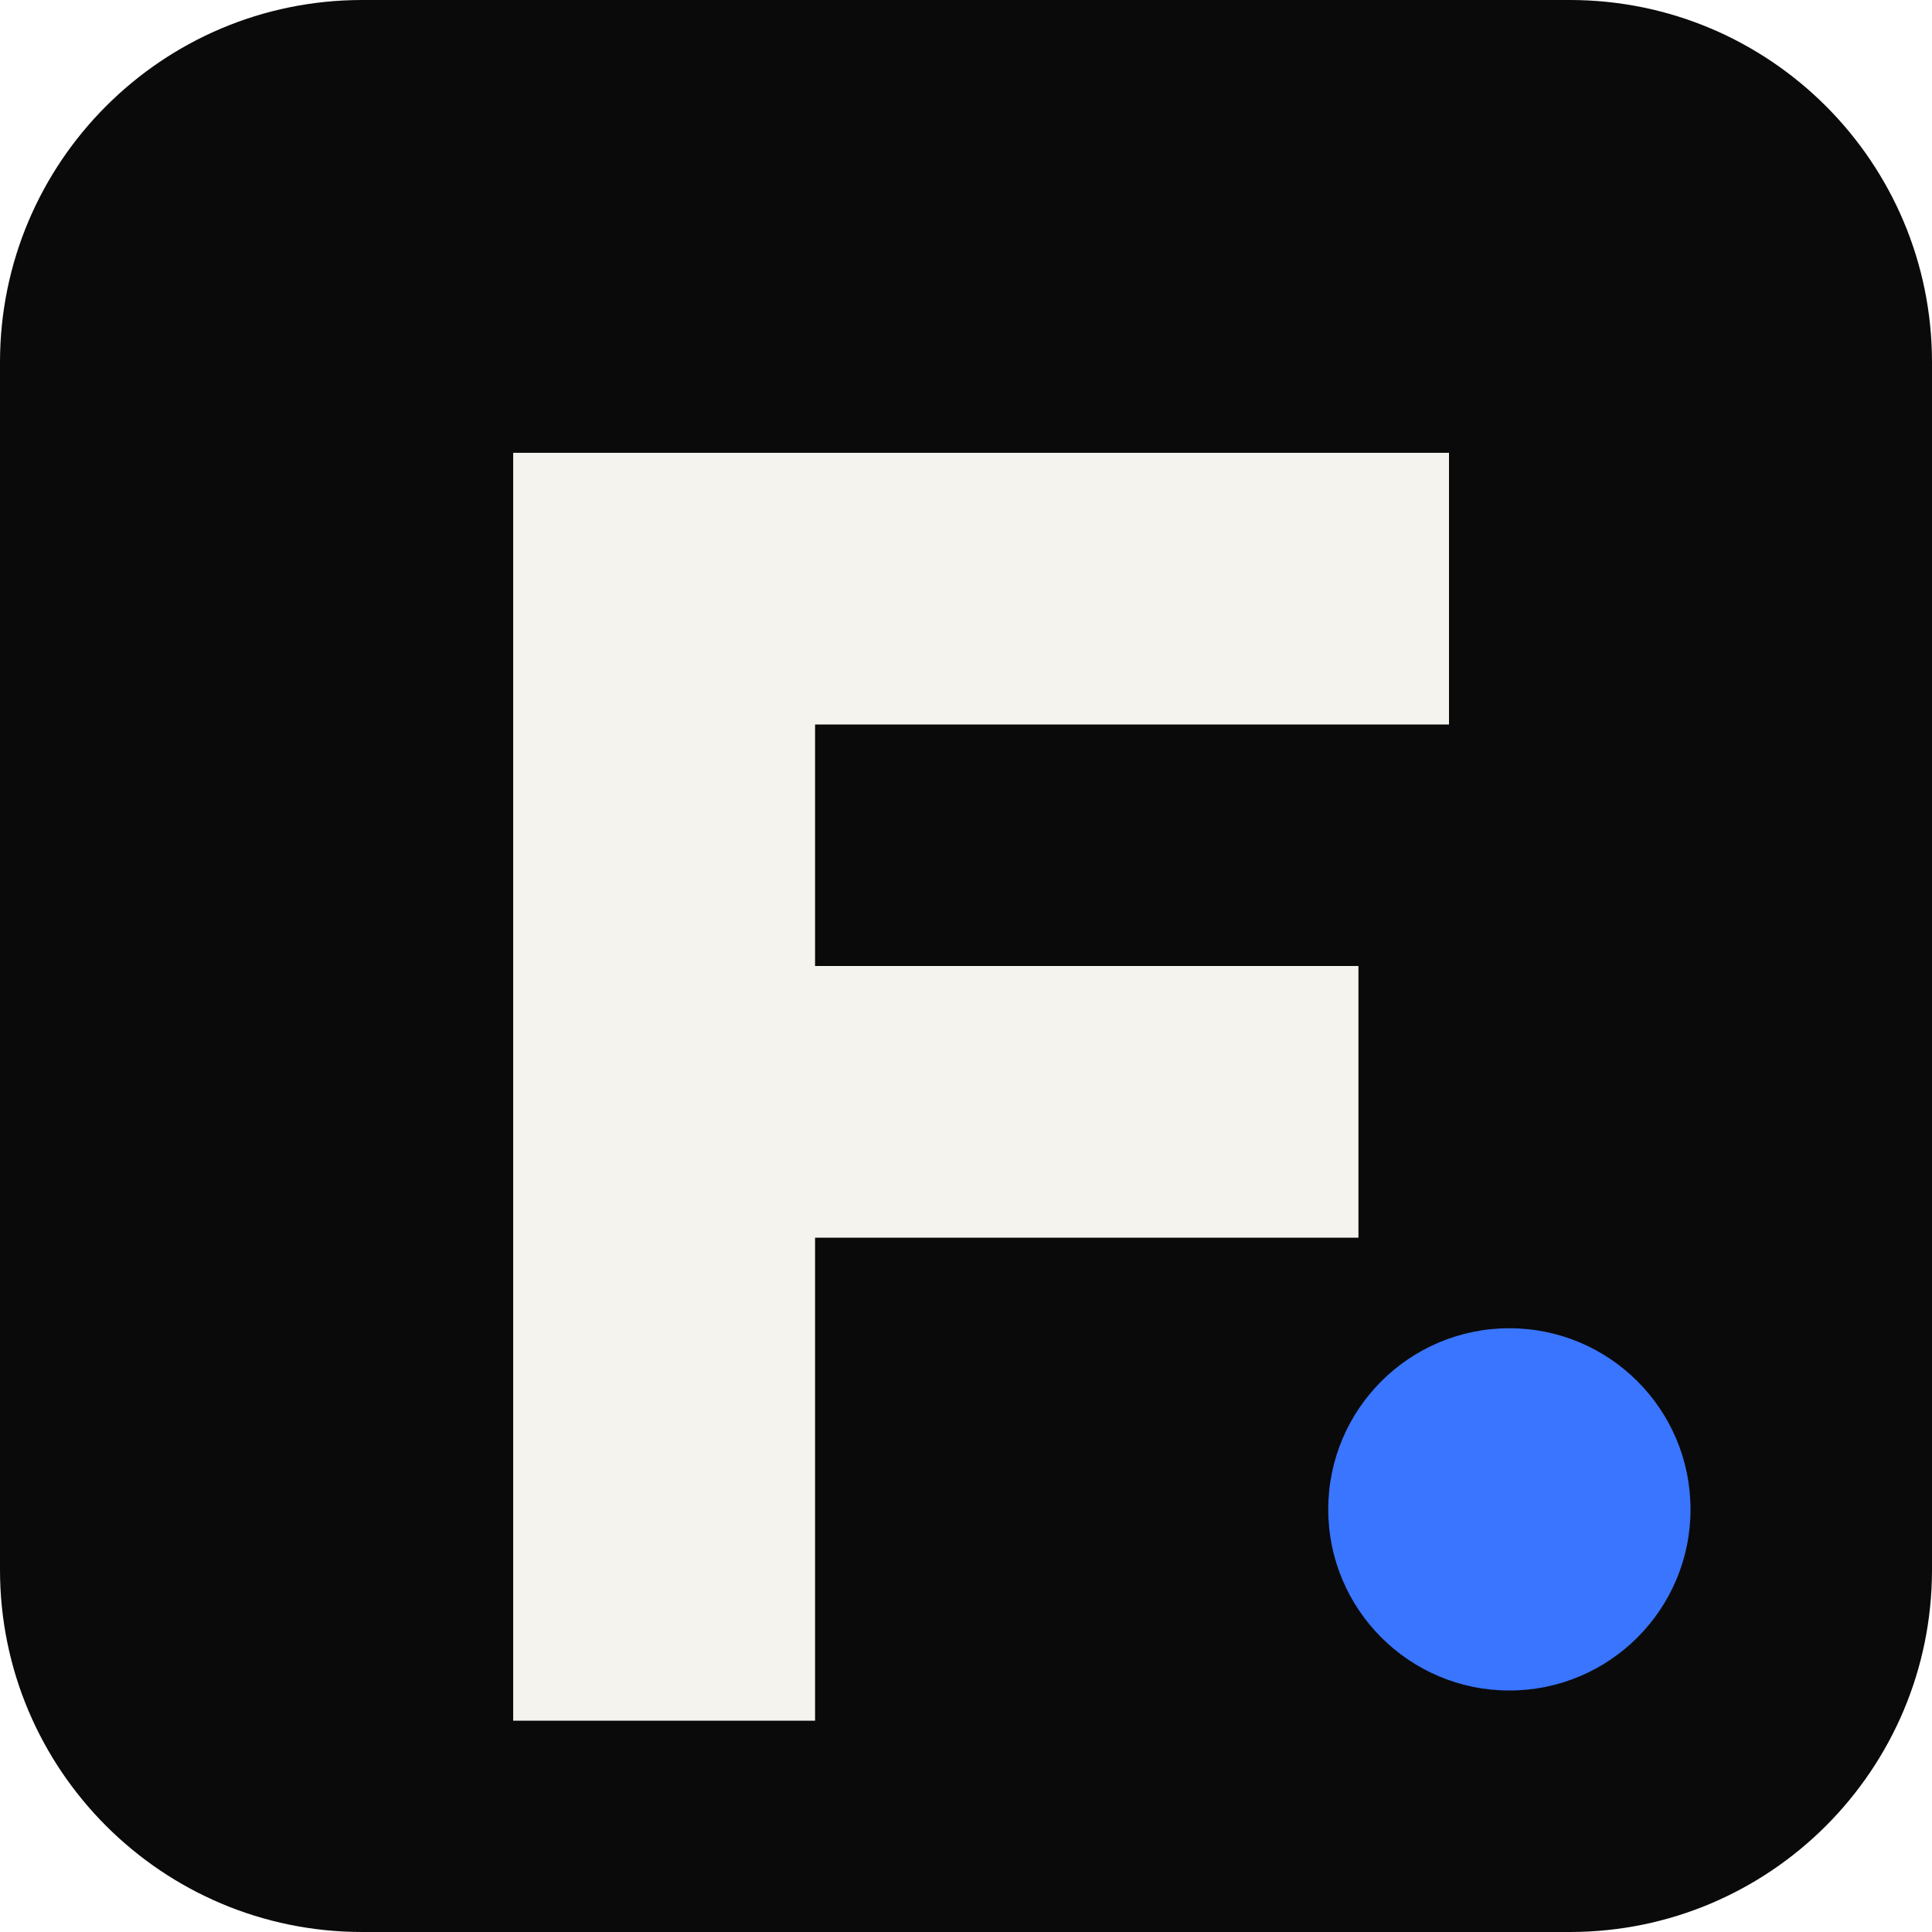
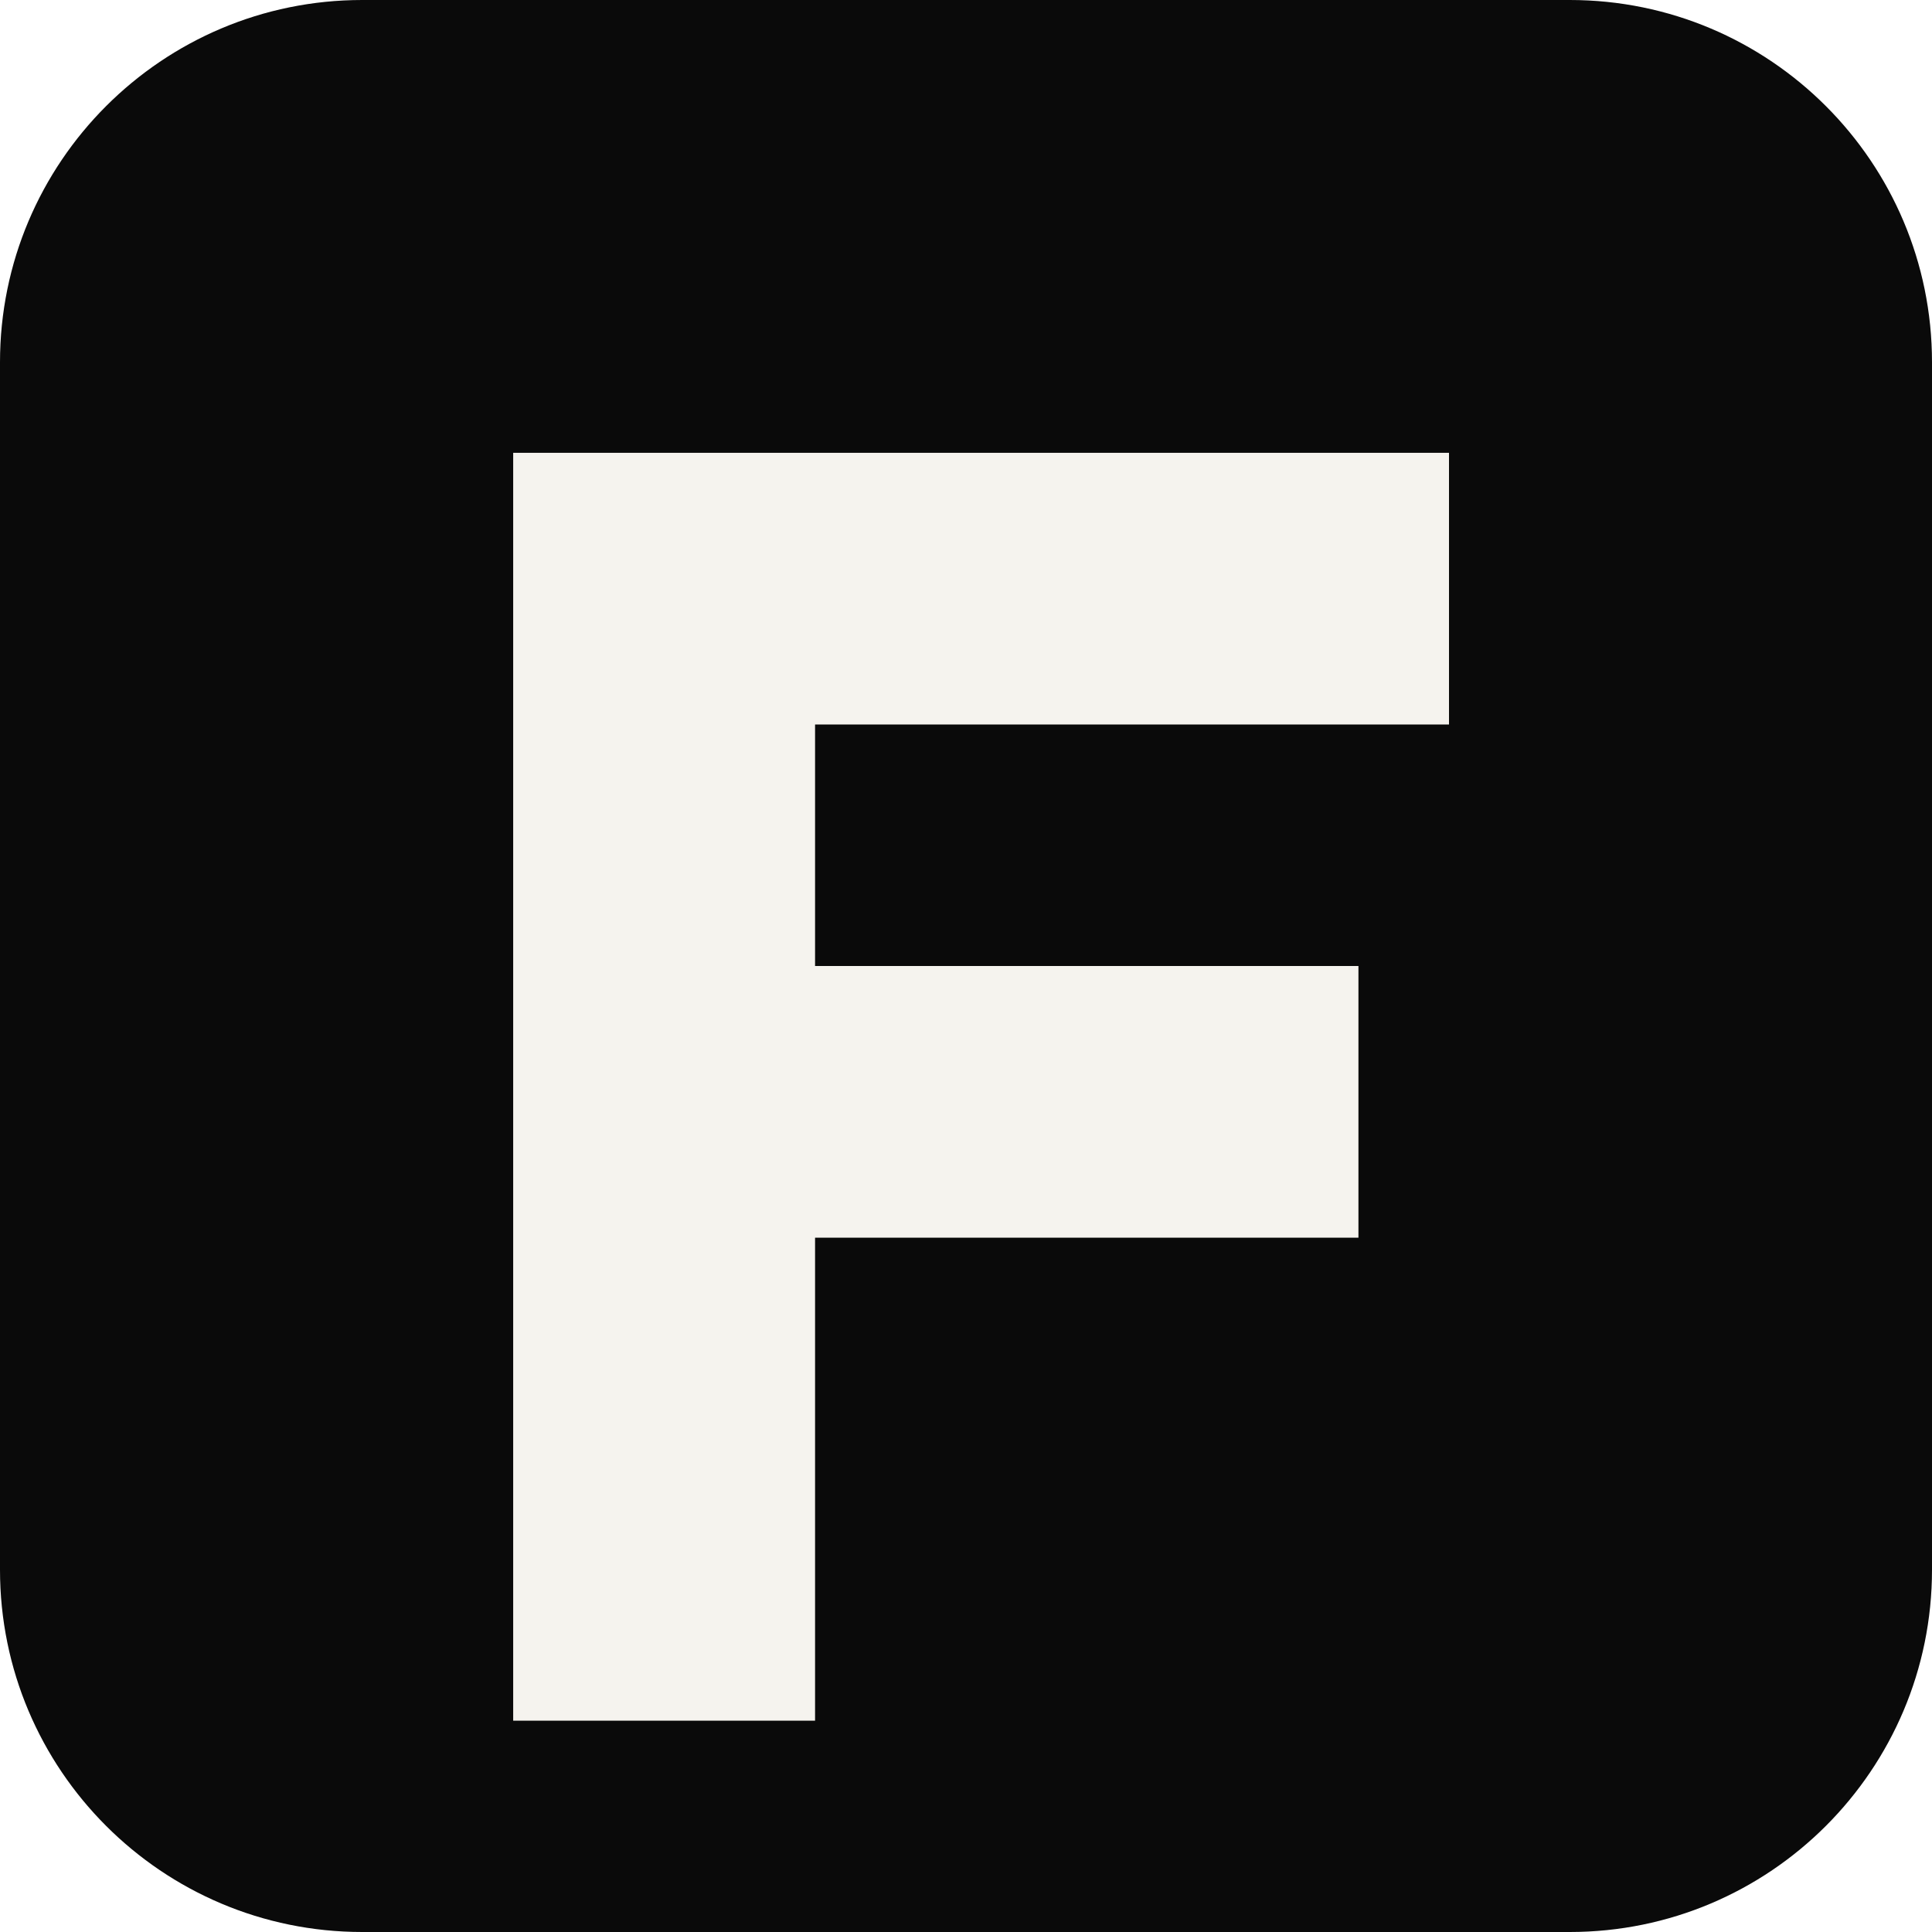
<svg xmlns="http://www.w3.org/2000/svg" viewBox="0 0 64 64" role="img" aria-label="Falko Treptau">
  <rect width="64" height="64" rx="12" fill="#0a0a0a" />
  <path d="M17 15h31v9H27v8h18v9H27v16H17z" fill="#f5f3ee" />
-   <circle cx="50" cy="50" r="6" fill="#3975ff" />
</svg>
